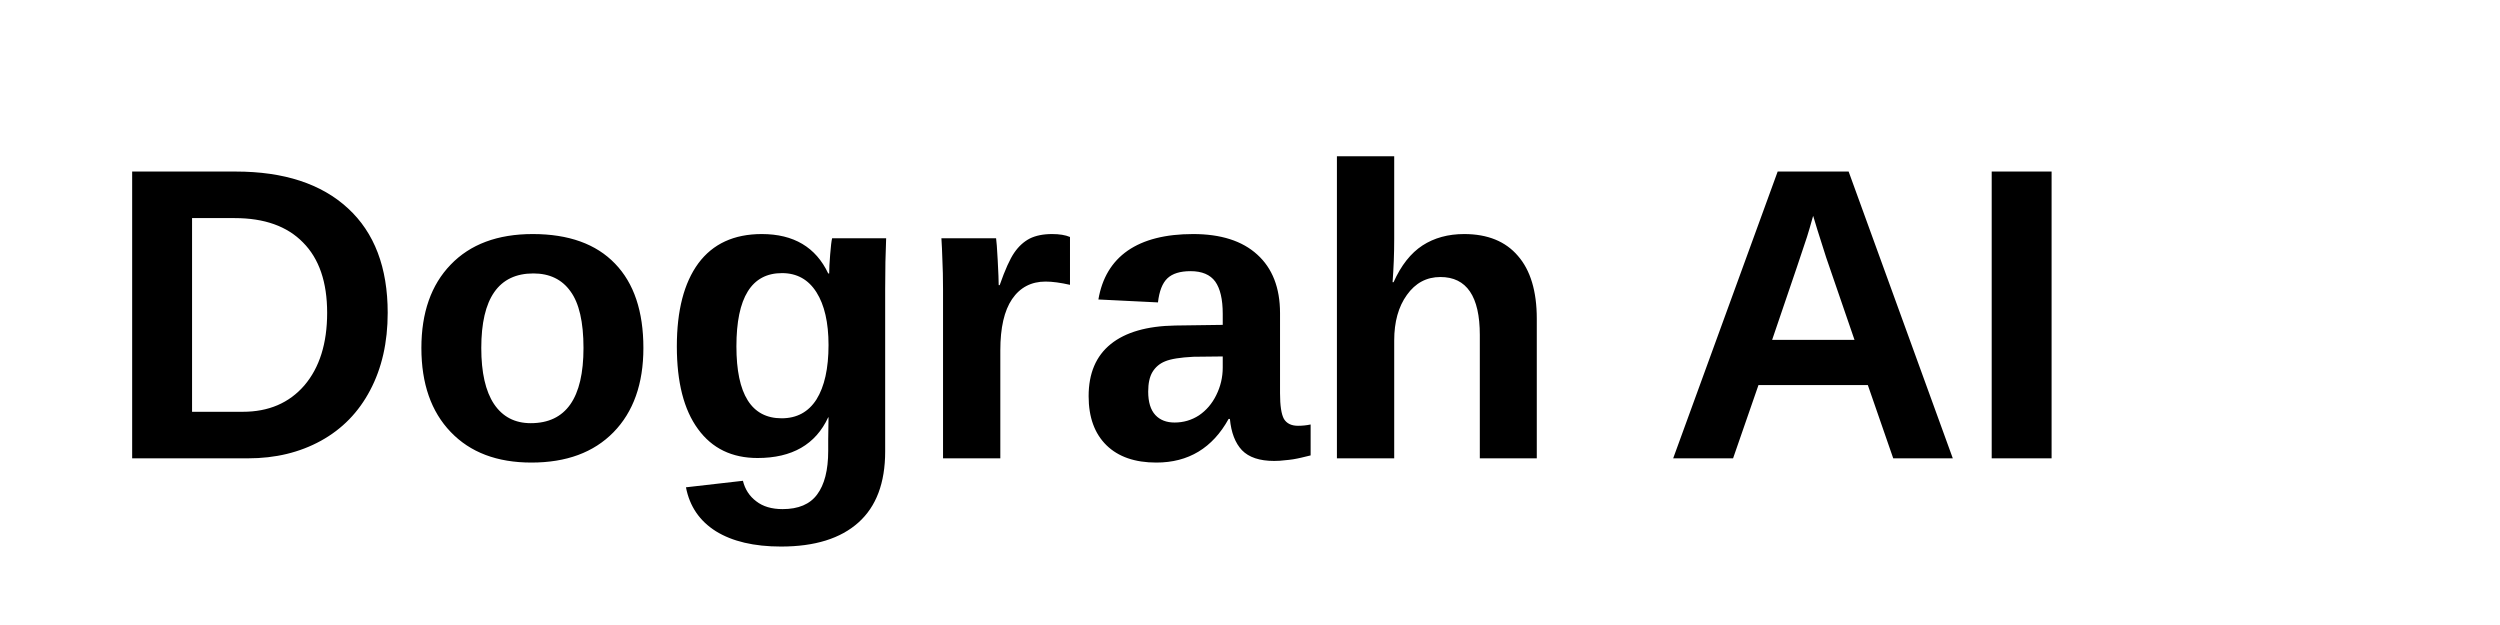
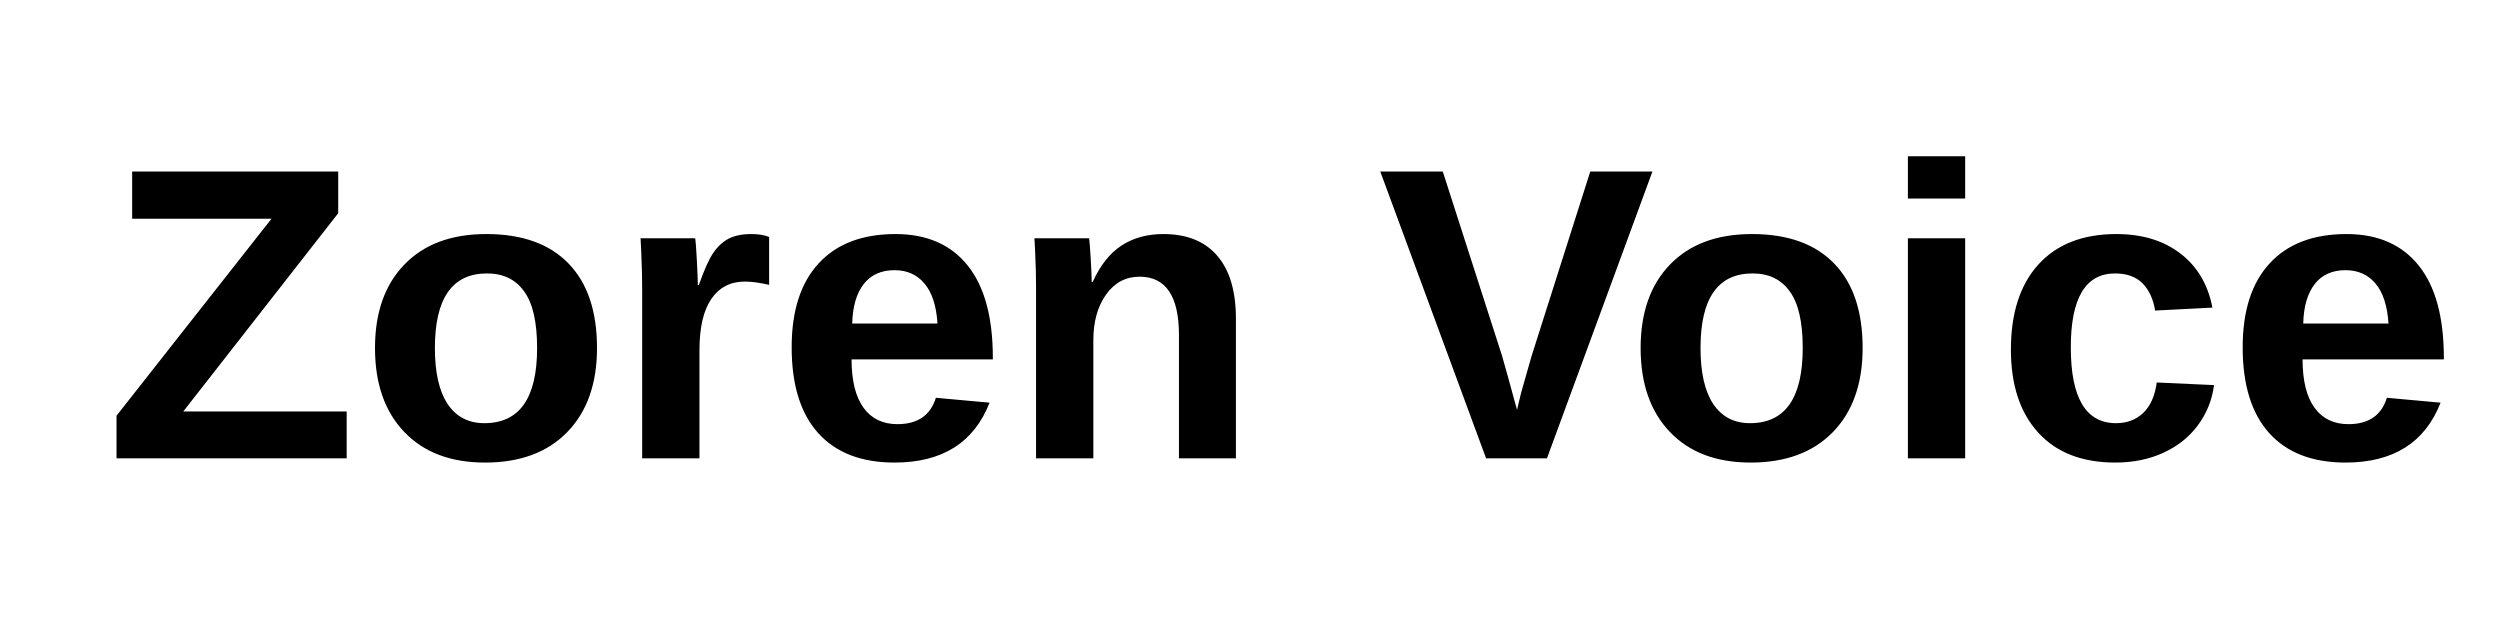
<svg xmlns="http://www.w3.org/2000/svg" width="120" height="30" viewBox="0 0 120 30">
-   <text x="5" y="22" font-family="Arial, sans-serif" font-size="20" font-weight="bold" fill="#000000">Dograh AI</text>
+   <text x="5" y="22" font-family="Arial, sans-serif" font-size="20" font-weight="bold" fill="#000000">Zoren Voice AI</text>
</svg>
